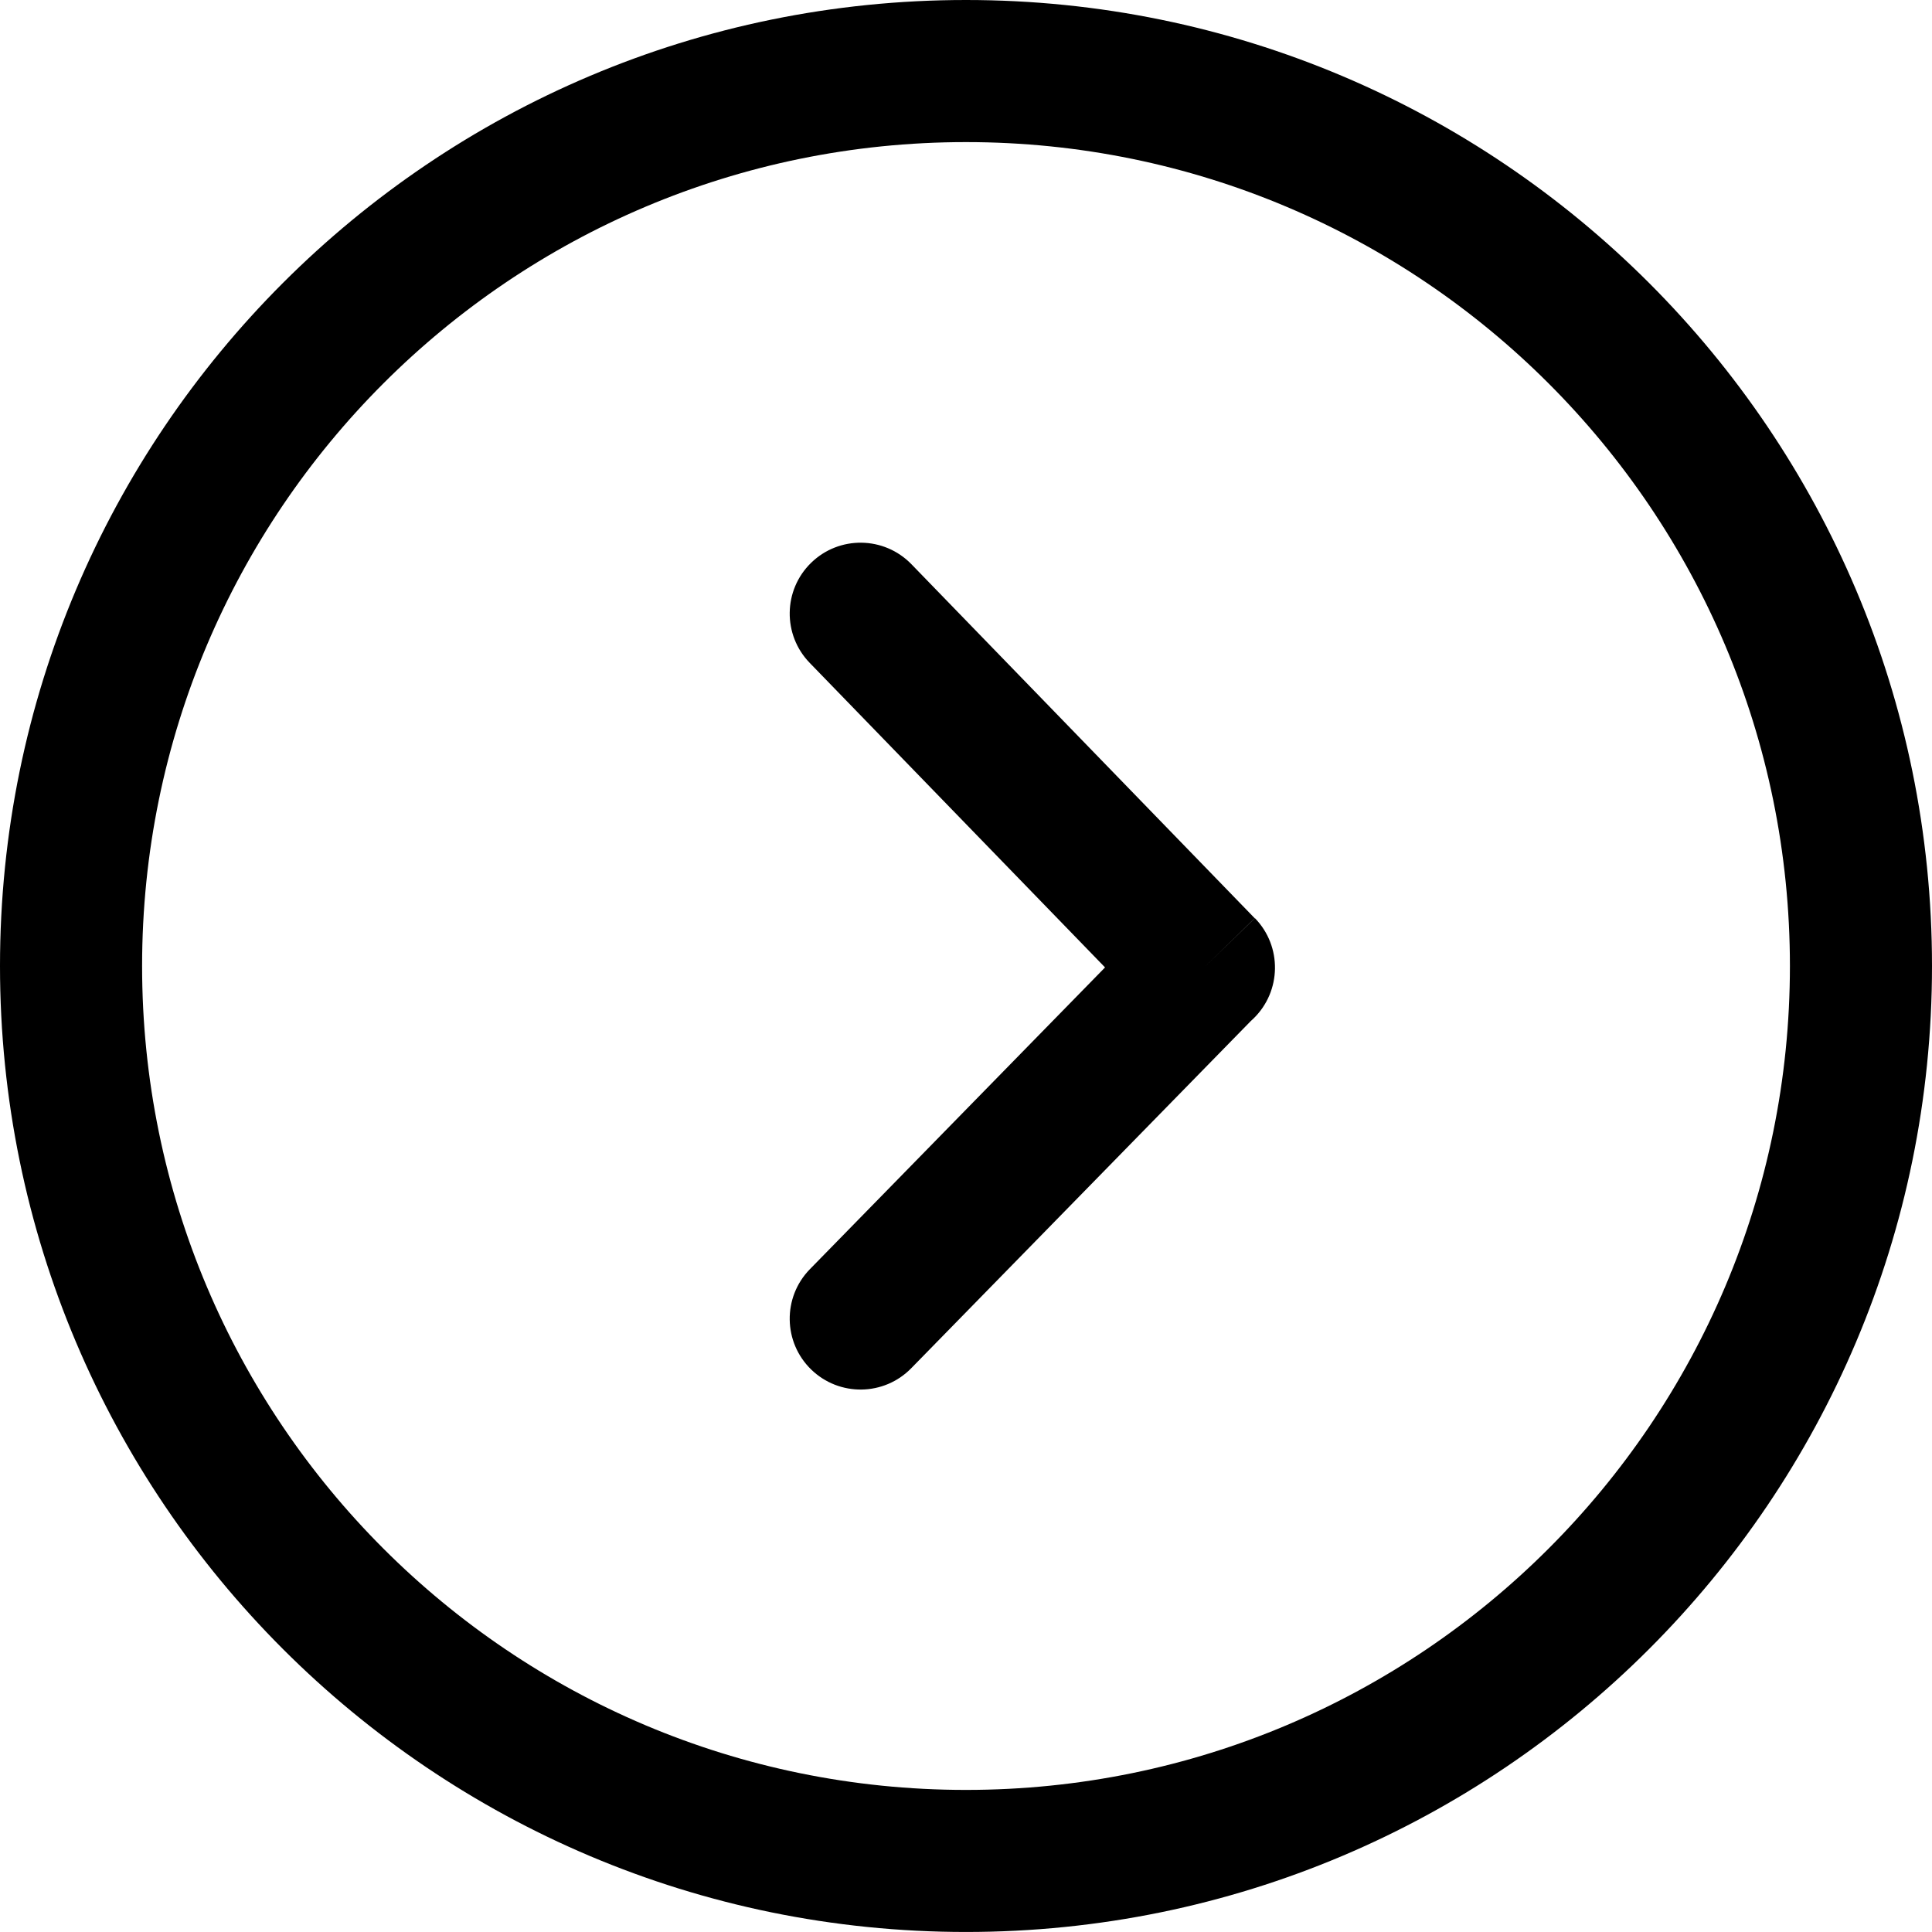
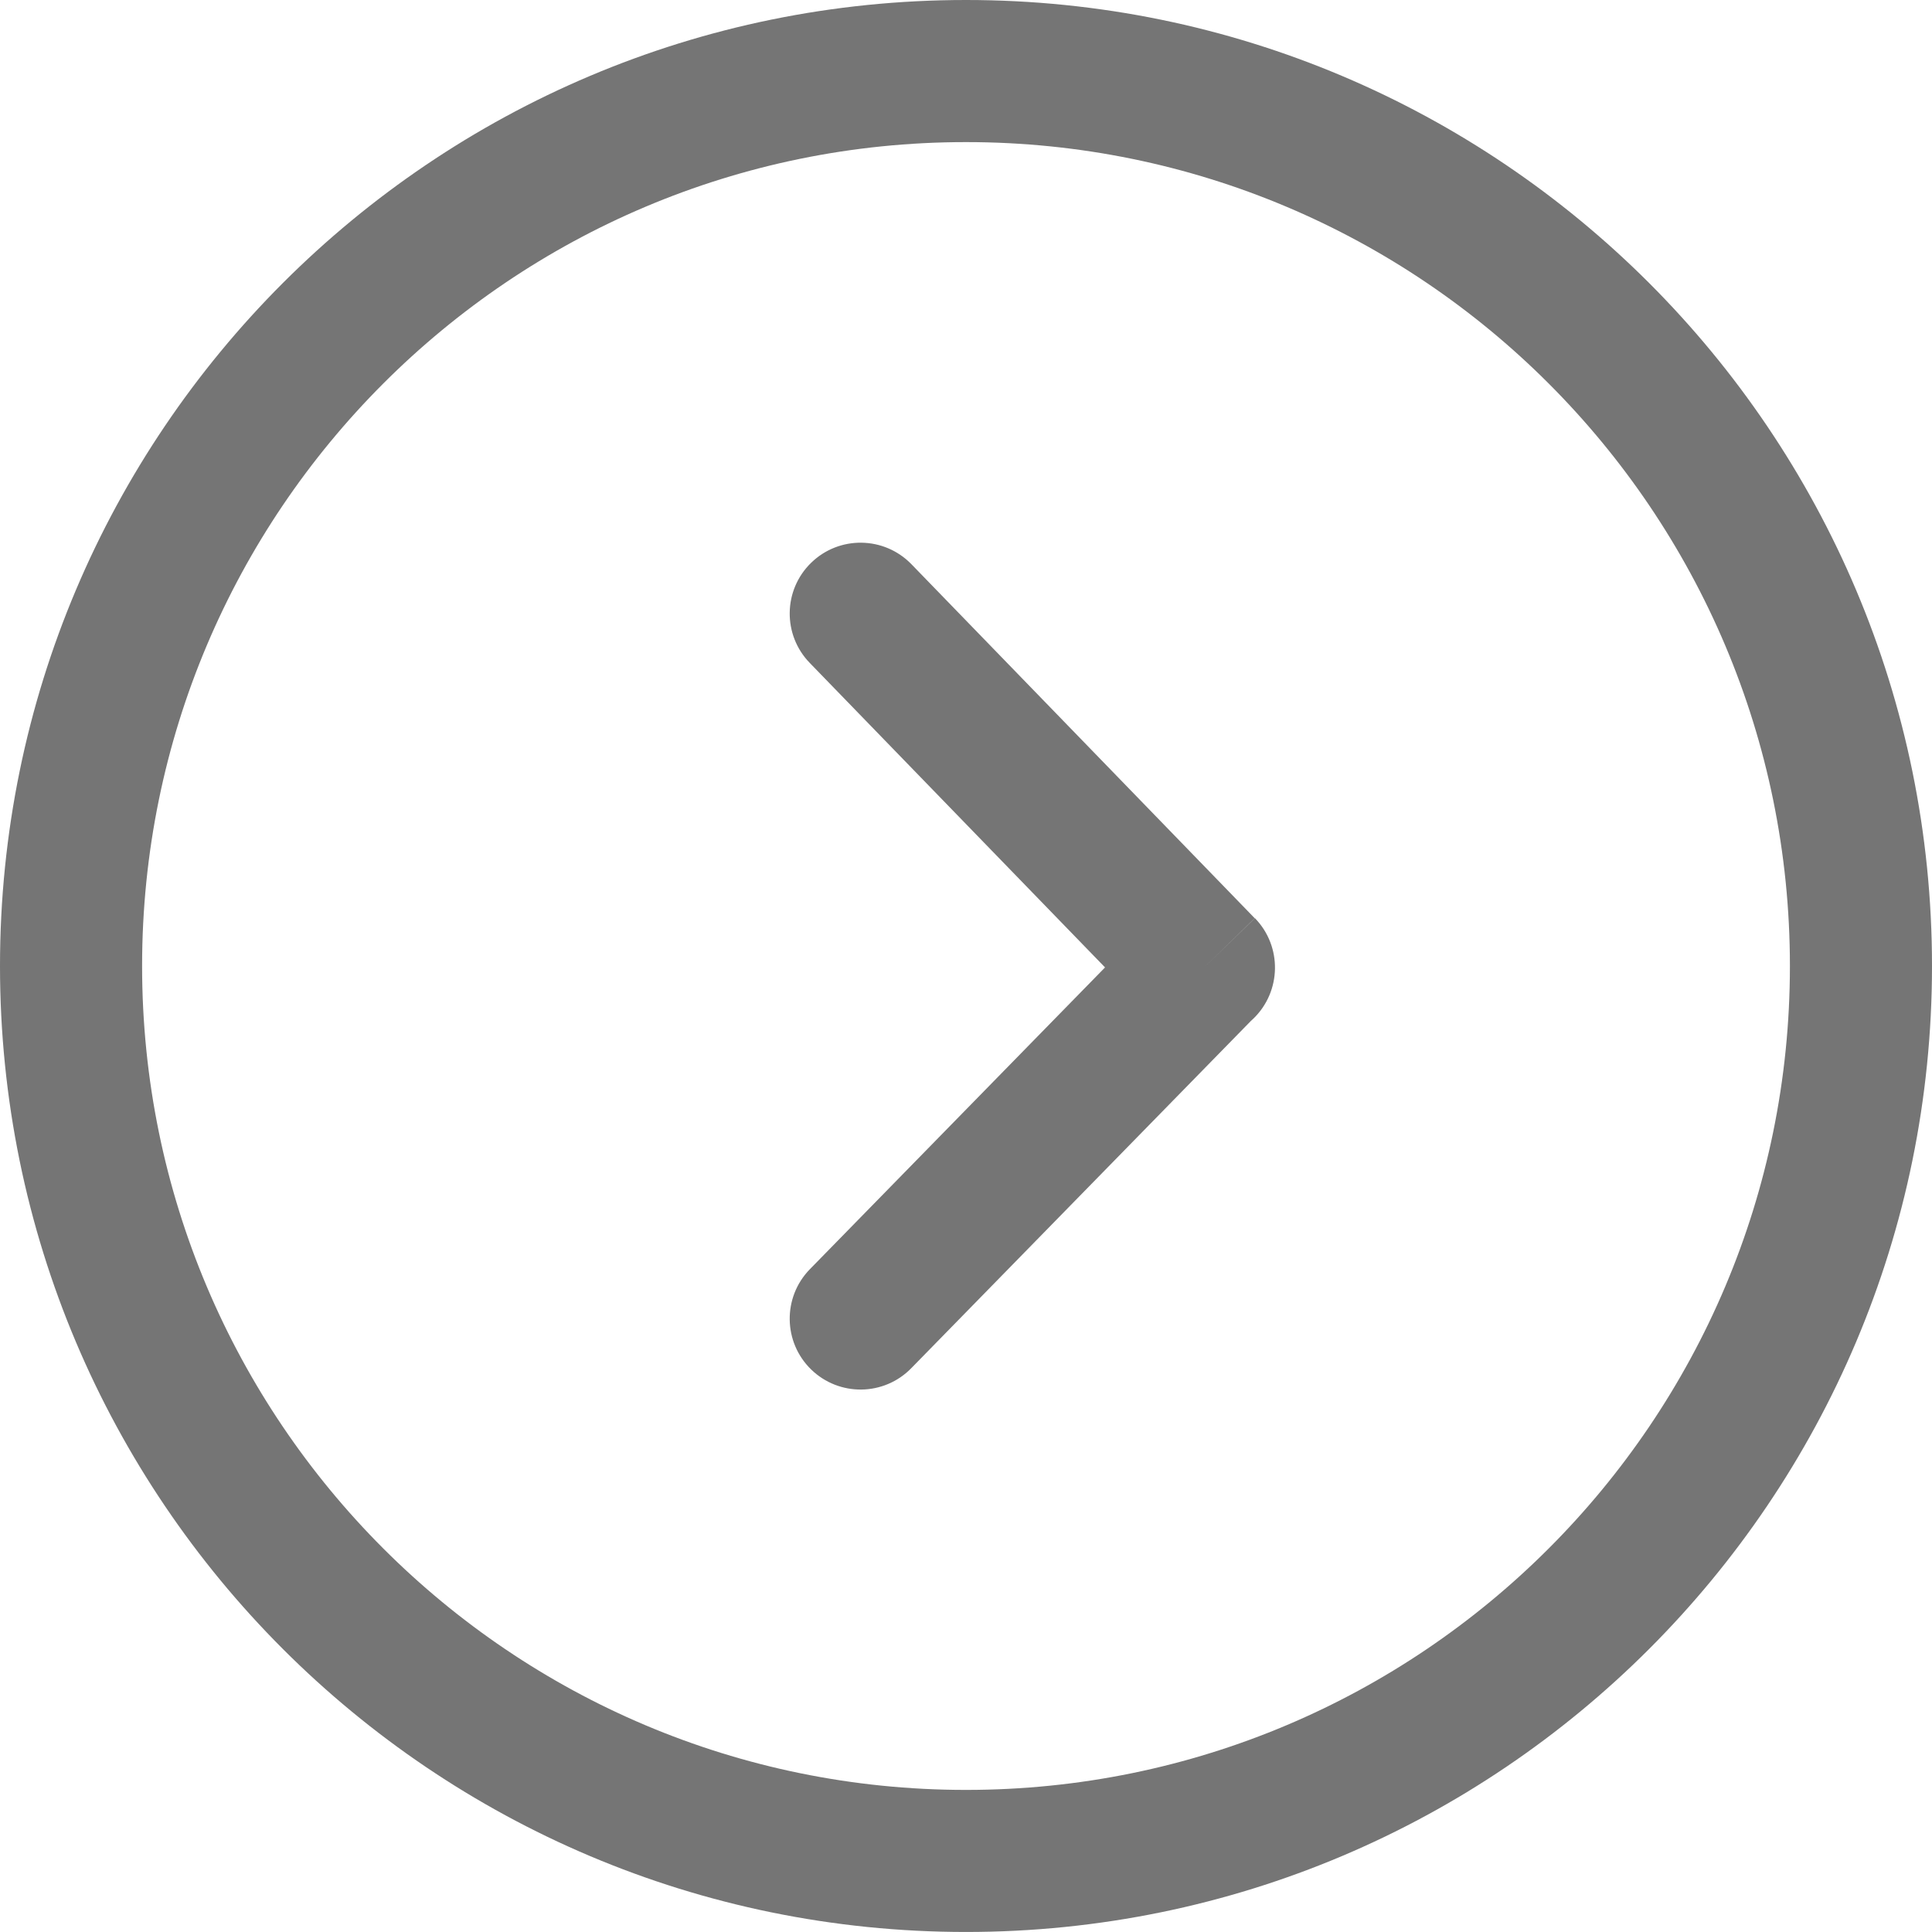
- <svg xmlns="http://www.w3.org/2000/svg" version="1.1" id="Layer_1" x="0px" y="0px" width="122.883px" height="122.882px" viewBox="0 0 122.883 122.882" enable-background="new 0 0 122.883 122.882" xml:space="preserve">
+ <svg xmlns="http://www.w3.org/2000/svg" version="1.1" id="Layer_1" fill="#757575" x="0px" y="0px" width="122.883px" height="122.882px" viewBox="0 0 122.883 122.882" enable-background="new 0 0 122.883 122.882" xml:space="preserve">
  <g>
    <path d="M61.441,0C44.475,0,29.115,6.877,17.996,17.996C6.877,29.115,0,44.475,0,61.441c0,16.966,6.877,32.326,17.996,43.445 c11.119,11.118,26.479,17.995,43.445,17.995c16.967,0,32.327-6.877,43.446-17.995c11.119-11.119,17.996-26.479,17.996-43.445 c0-16.967-6.877-32.327-17.996-43.445C93.768,6.877,78.408,0,61.441,0L61.441,0z M51.505,42.166 c-1.735-1.784-1.696-4.637,0.088-6.372c1.784-1.735,4.637-1.696,6.373,0.088l21.839,22.521l-3.23,3.142l3.244-3.146 c1.738,1.792,1.693,4.652-0.098,6.39c-0.053,0.05-0.105,0.099-0.158,0.146L57.966,87.017c-1.735,1.784-4.588,1.823-6.373,0.088 c-1.784-1.734-1.823-4.588-0.088-6.372l18.78-19.201L51.505,42.166L51.505,42.166z M24.386,24.386 C33.869,14.903,46.97,9.038,61.441,9.038c14.471,0,27.573,5.865,37.055,15.348c9.484,9.483,15.35,22.584,15.35,37.056 c0,14.471-5.865,27.572-15.35,37.055c-9.482,9.483-22.584,15.349-37.055,15.349c-14.471,0-27.572-5.865-37.055-15.349 C14.903,89.014,9.038,75.912,9.038,61.441C9.038,46.97,14.903,33.869,24.386,24.386L24.386,24.386z" />
  </g>
</svg>
